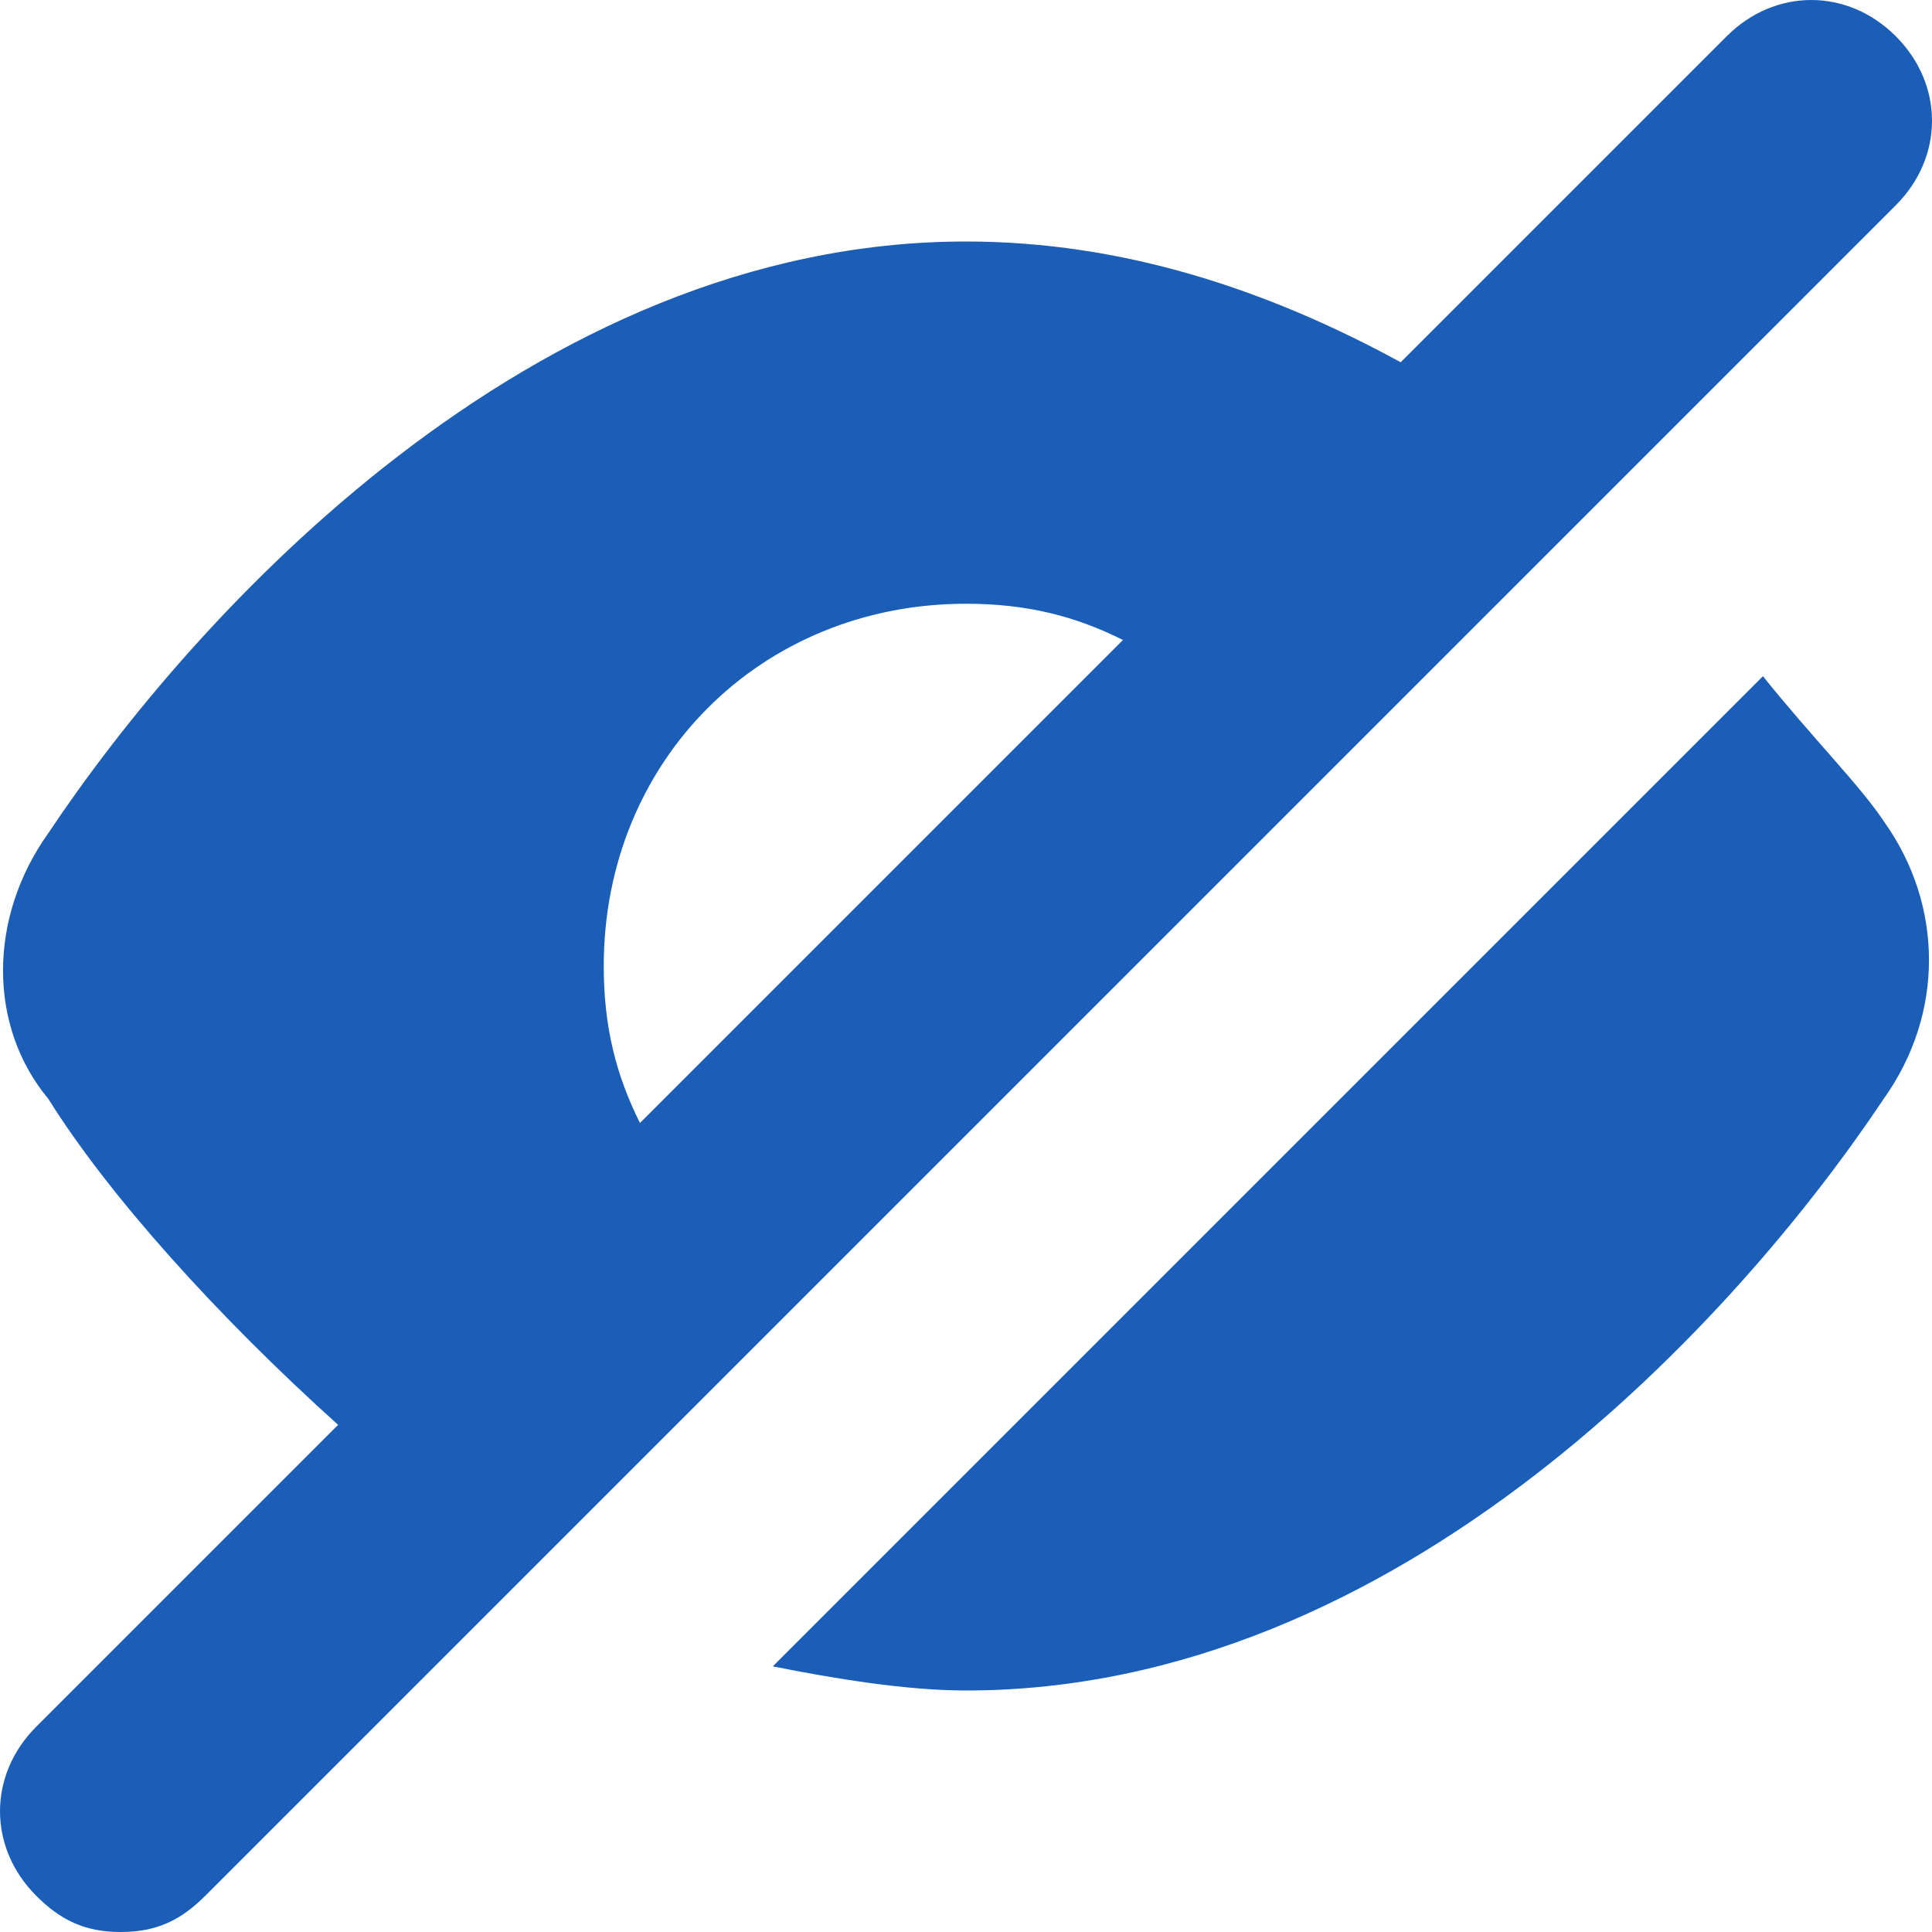
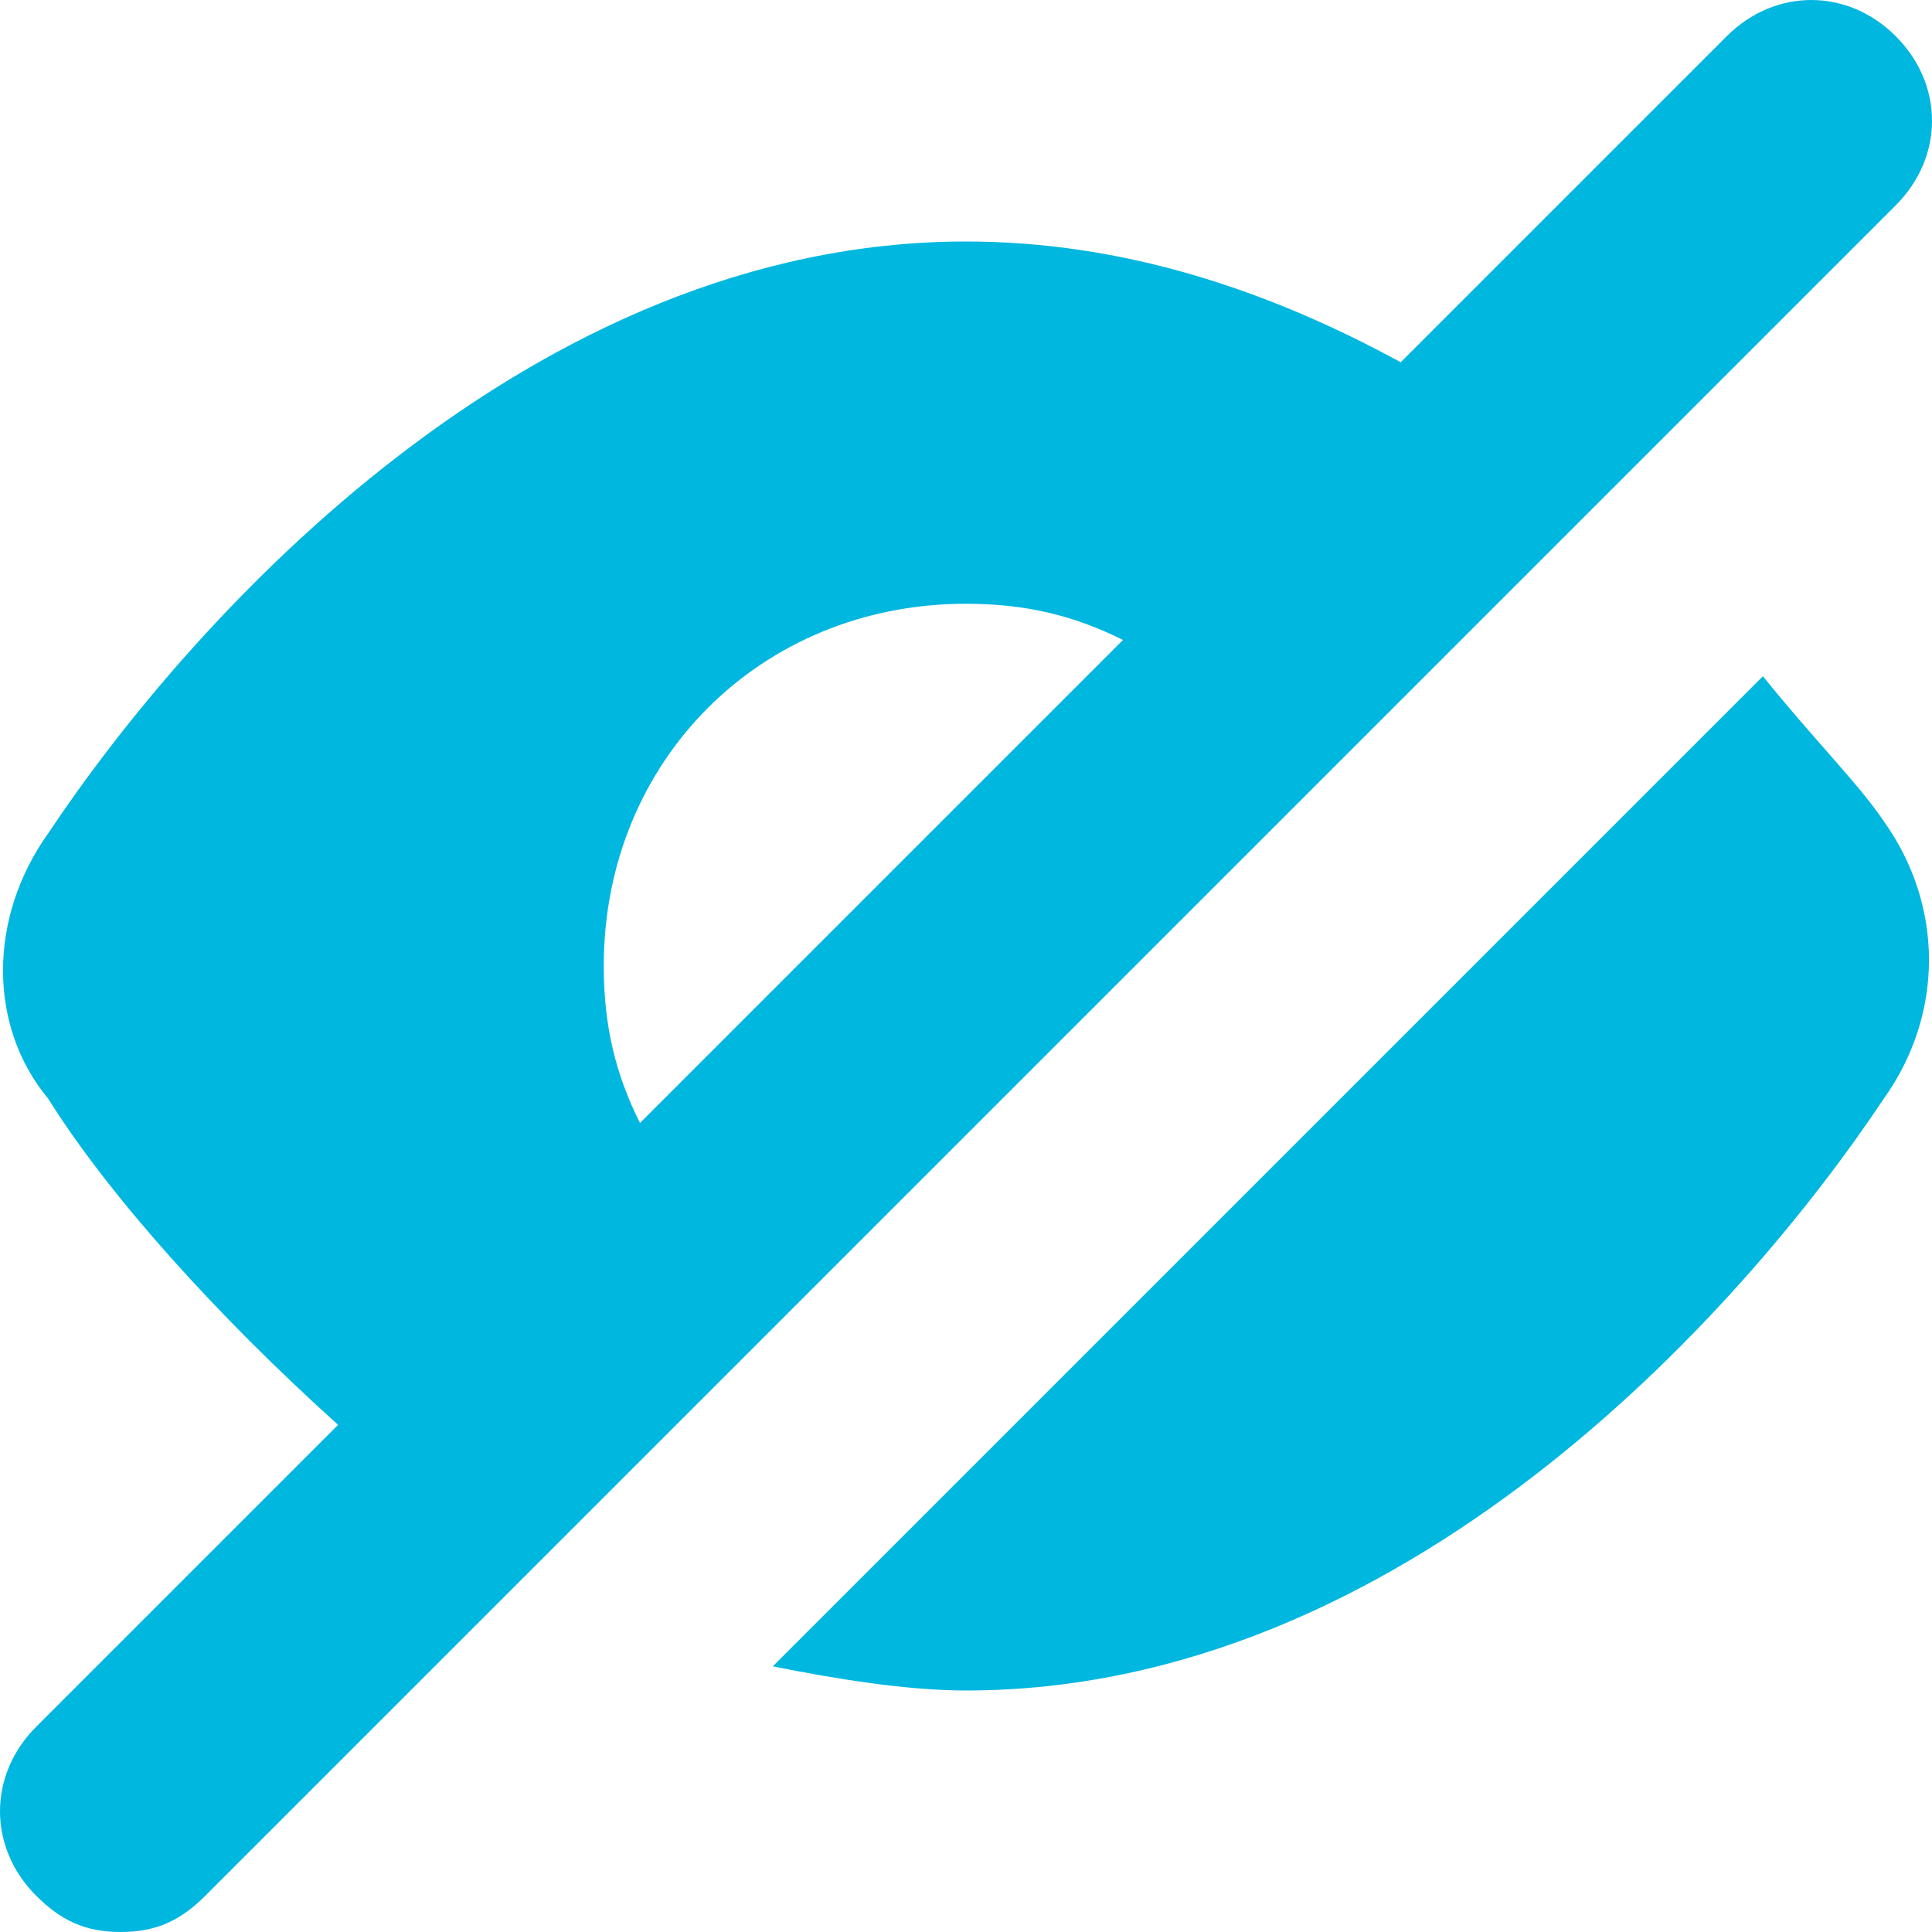
<svg xmlns="http://www.w3.org/2000/svg" width="16" height="16" viewBox="0 0 16 16">
-   <g fill="none" fill-rule="evenodd">
-     <text font-family="Helvetica Neue" font-size="18" fill="#656E78" transform="translate(-281 -38)">
-       <tspan x="0" y="51">Password</tspan>
-     </text>
-     <path d="M14.6 5.6l-8.2 8.2c.5.1 1.1.2 1.6.2 3.6 0 6.4-3.1 7.6-4.9.5-.7.5-1.6 0-2.3-.2-.3-.6-.7-1-1.2zM14.3.3L11.6 3C10.5 2.4 9.3 2 8 2 4.4 2 1.6 5.1.4 6.9c-.5.7-.5 1.6 0 2.2.5.8 1.4 1.8 2.4 2.7L.3 14.3c-.4.4-.4 1 0 1.4.2.2.4.3.7.3.3 0 .5-.1.7-.3l14-14c.4-.4.4-1 0-1.4-.4-.4-1-.4-1.4 0zm-9 9C5.1 8.9 5 8.5 5 8c0-1.7 1.3-3 3-3 .5 0 .9.1 1.3.3l-4 4z" fill="#1A5EB8" />
+   <g fill="#00B7E0" fill-rule="evenodd">
+     <path d="M14.6 5.6l-8.2 8.2c.5.1 1.1.2 1.6.2 3.6 0 6.4-3.1 7.6-4.9.5-.7.5-1.6 0-2.3-.2-.3-.6-.7-1-1.2zM14.3.3L11.6 3C10.5 2.4 9.3 2 8 2 4.4 2 1.6 5.1.4 6.9c-.5.7-.5 1.6 0 2.2.5.8 1.4 1.8 2.4 2.7L.3 14.3c-.4.4-.4 1 0 1.4.2.2.4.3.7.3.3 0 .5-.1.7-.3l14-14c.4-.4.4-1 0-1.4-.4-.4-1-.4-1.4 0zm-9 9C5.1 8.9 5 8.5 5 8c0-1.7 1.3-3 3-3 .5 0 .9.1 1.3.3l-4 4z" />
  </g>
</svg>
